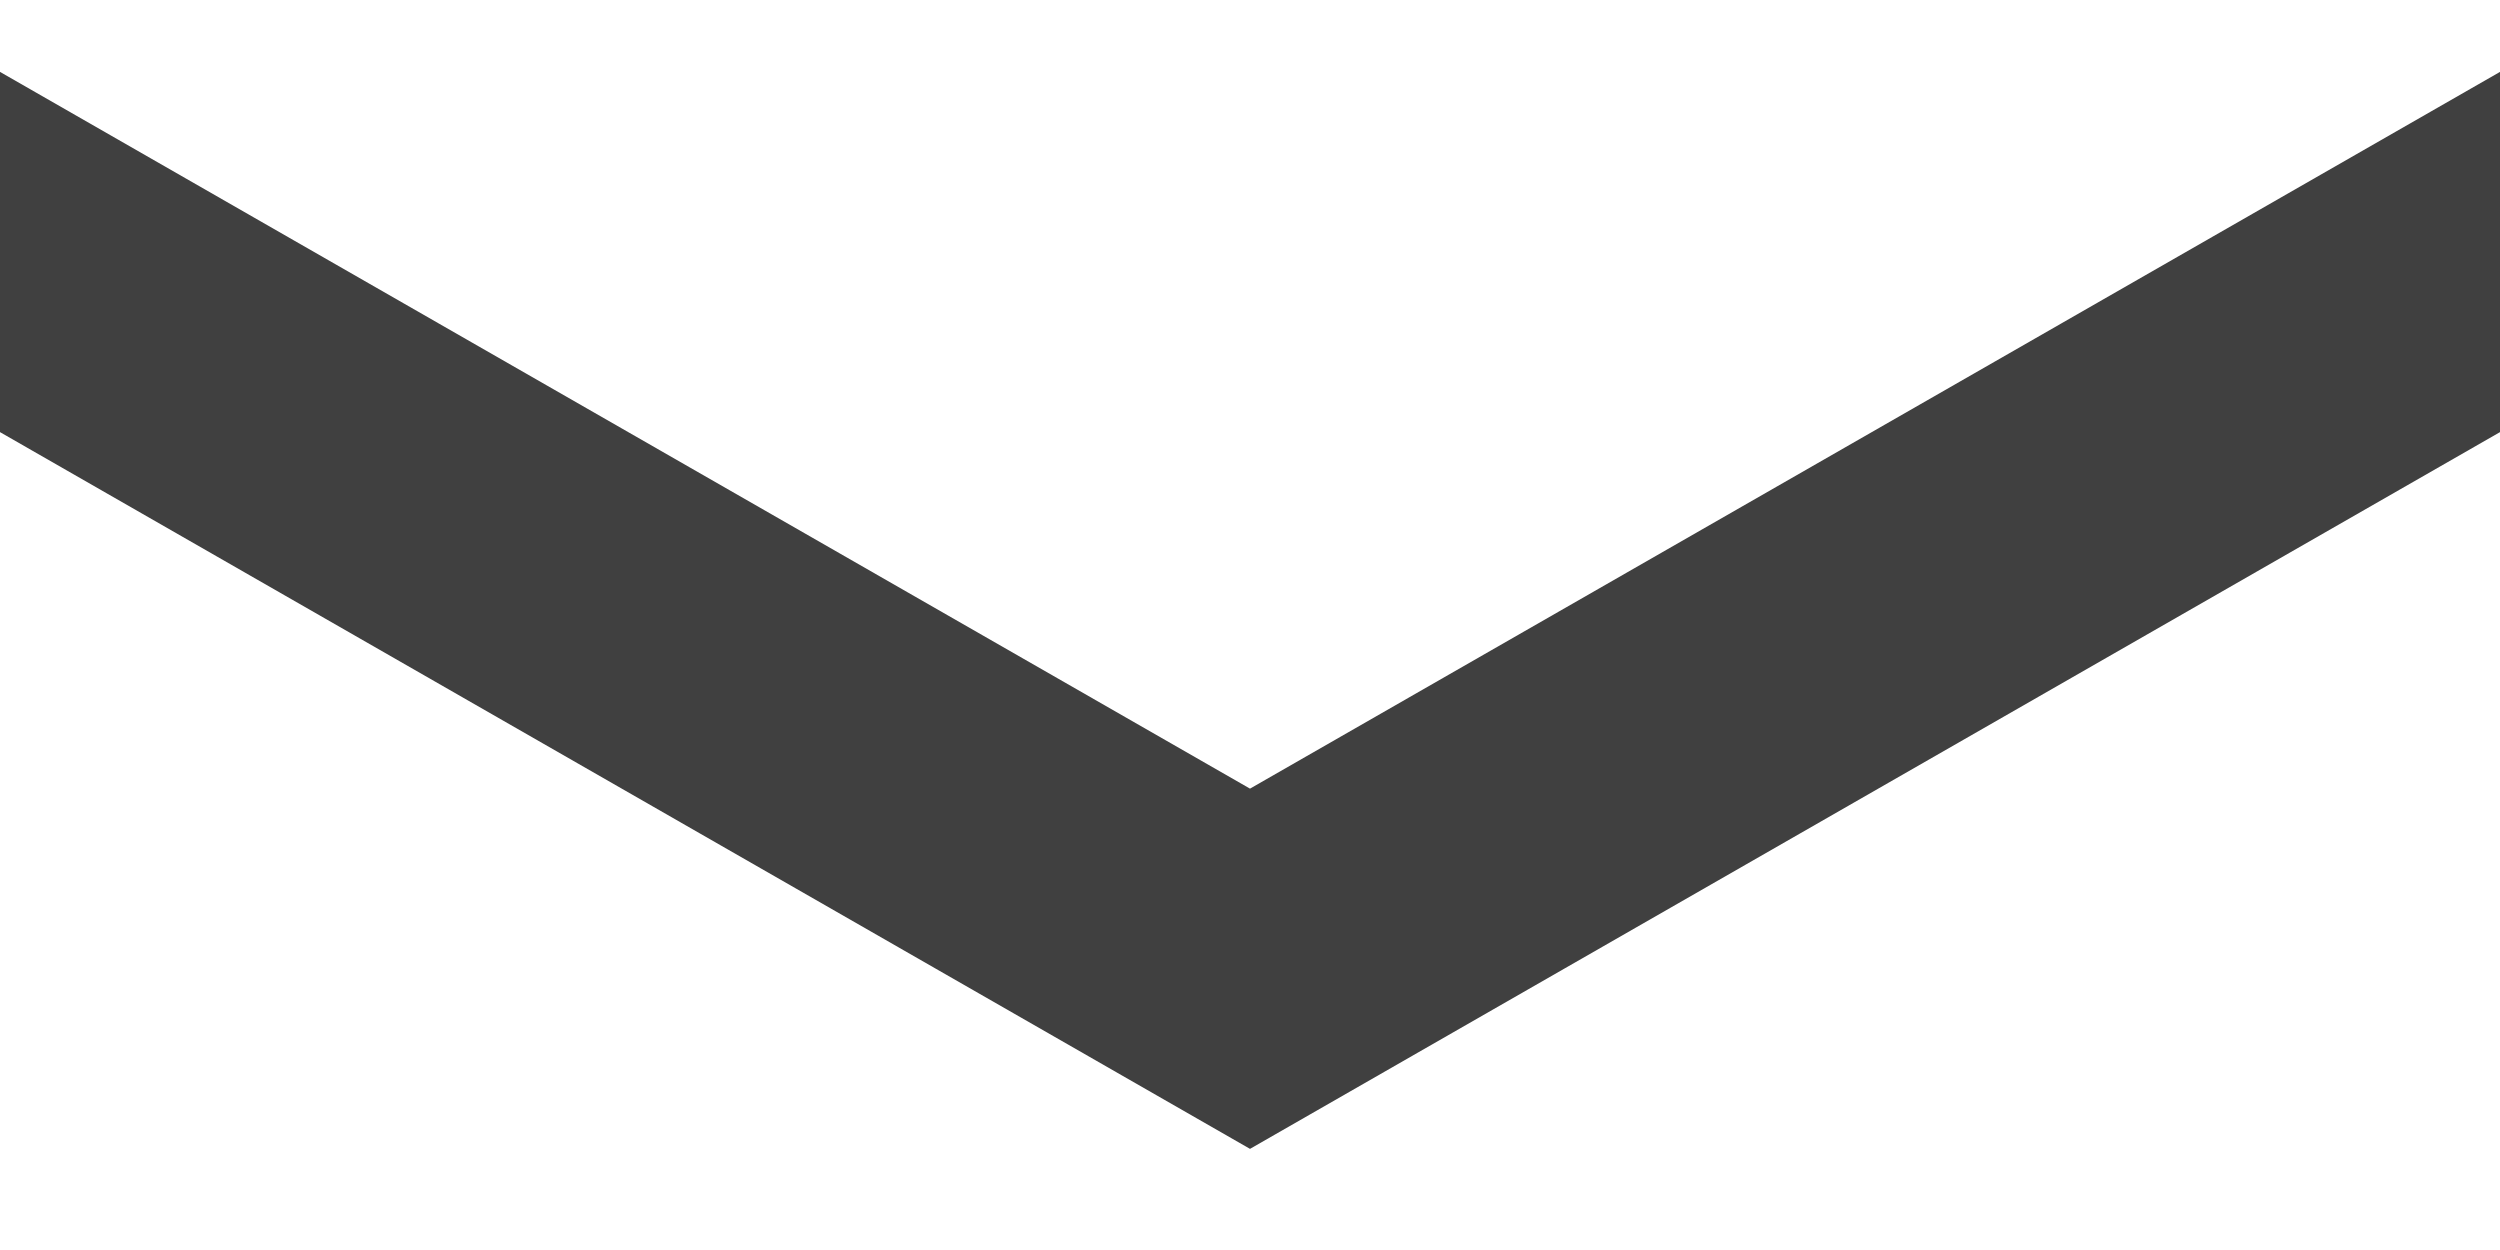
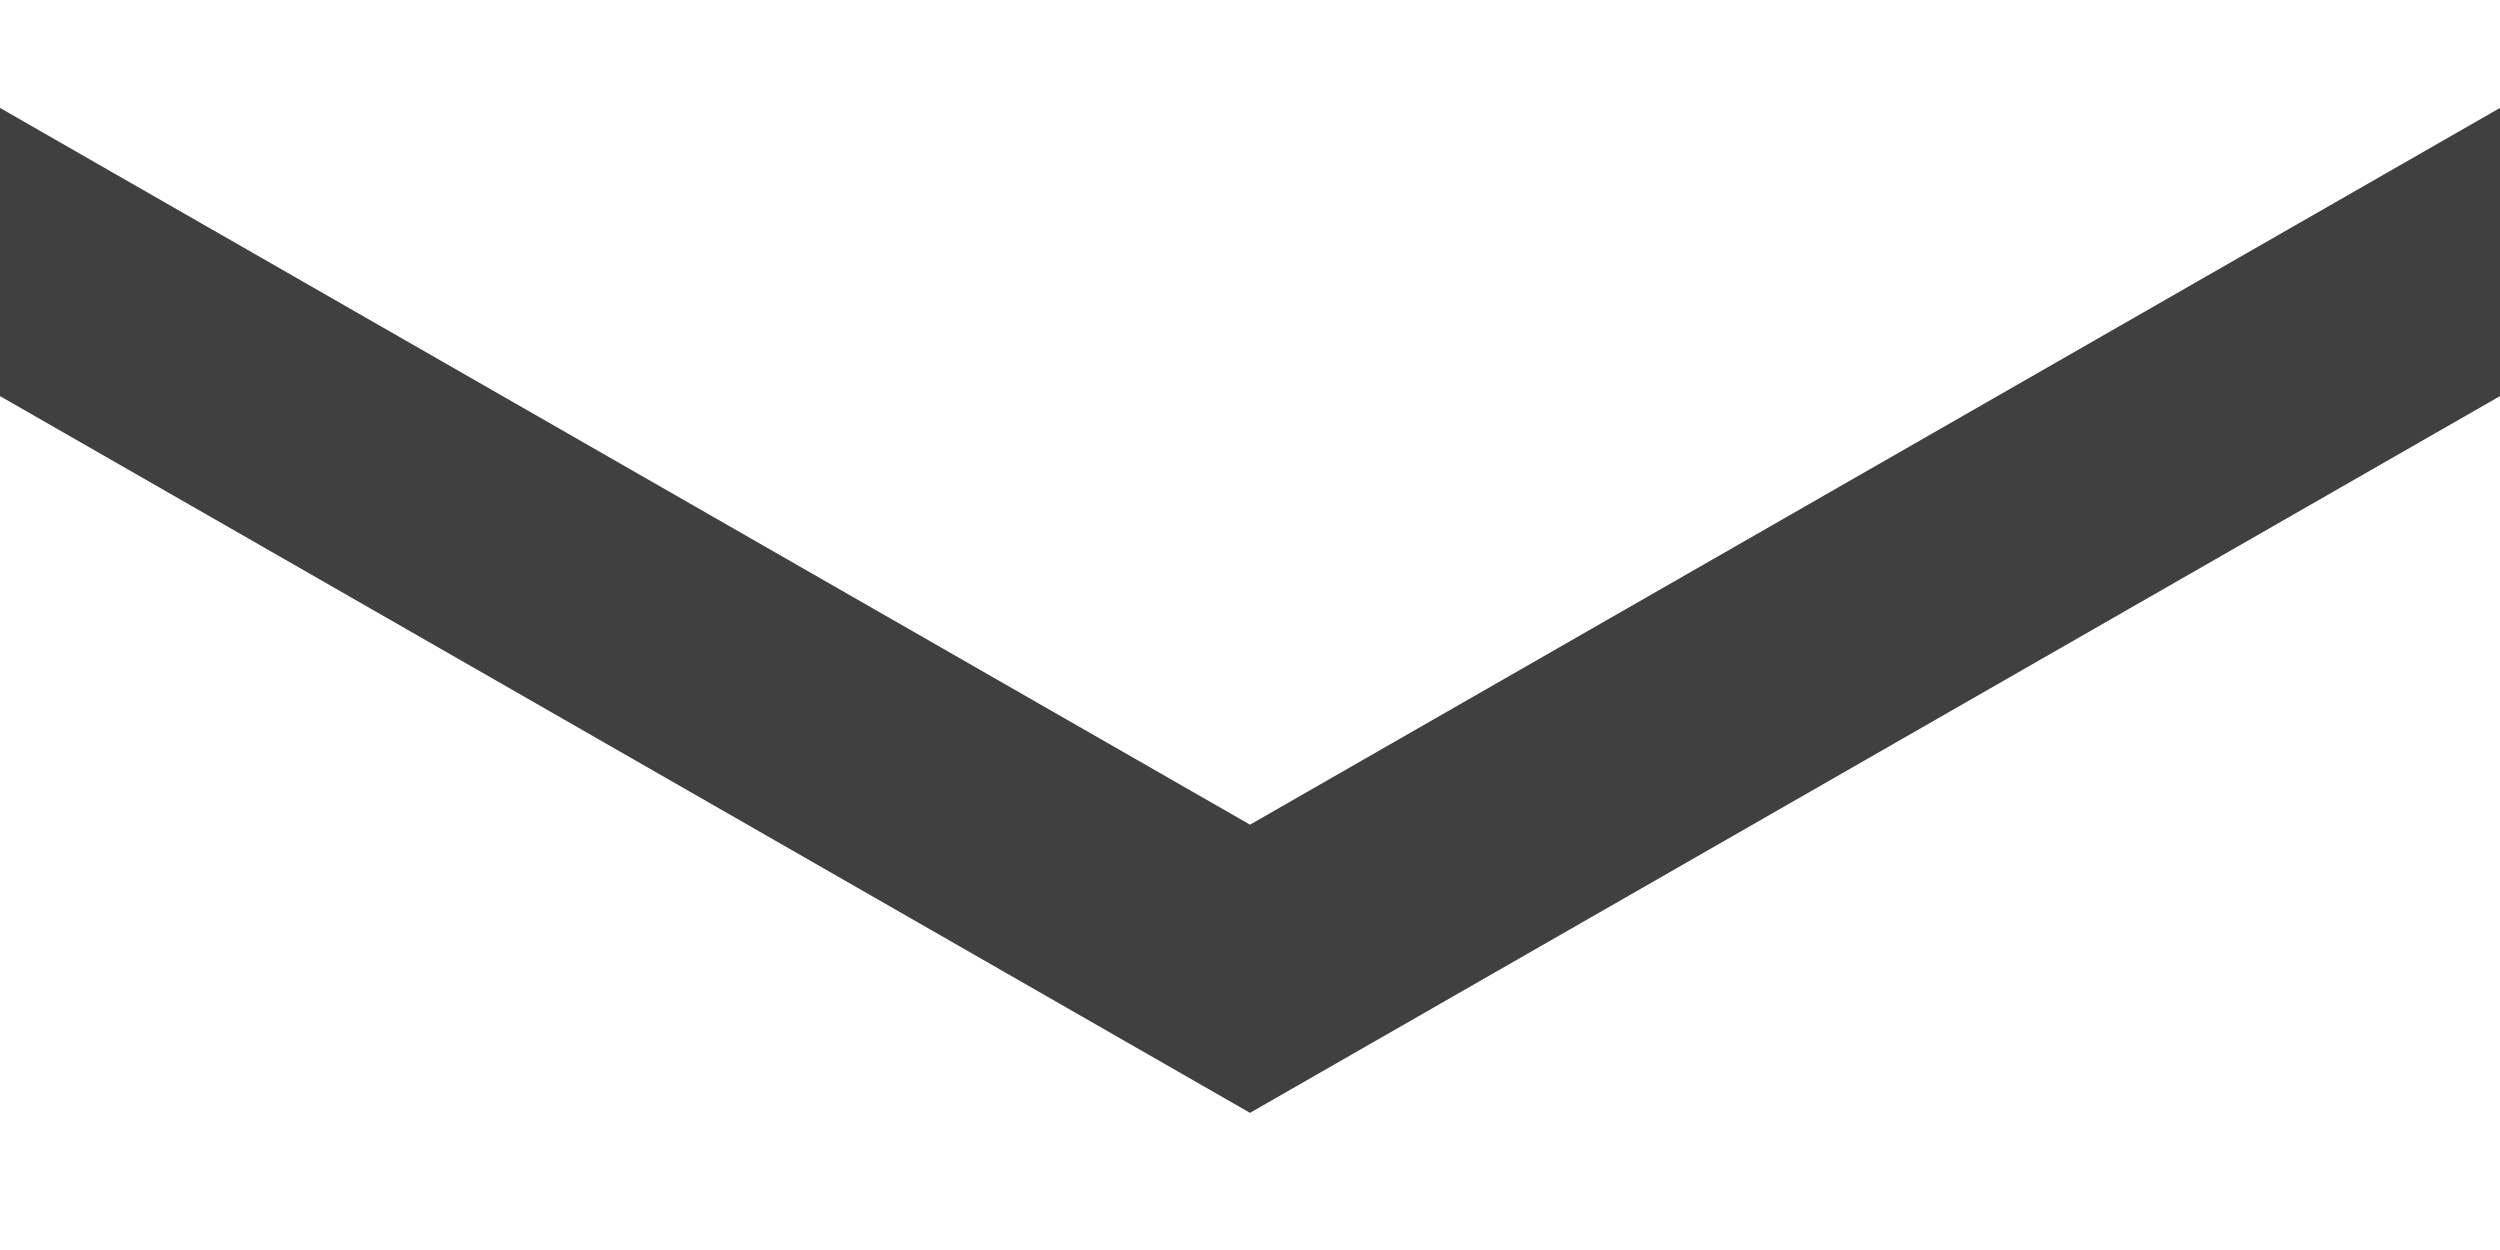
<svg xmlns="http://www.w3.org/2000/svg" width="40" height="20" viewBox="0 0 10 5" version="1.1" id="svg1">
  <defs id="defs1" />
  <g id="layer1">
-     <path style="fill:none;stroke:#404040;stroke-width:1.25;stroke-linecap:butt;stroke-linejoin:miter;stroke-miterlimit:5;stroke-dasharray:none;stroke-opacity:1;paint-order:stroke fill markers" d="M -0.45,0.75 5,3.875 10.45,0.75" id="path1" />
+     <path style="fill:none;stroke:#404040;stroke-width:1;stroke-linecap:butt;stroke-linejoin:miter;stroke-miterlimit:5;stroke-dasharray:none;stroke-opacity:1;paint-order:stroke fill markers" d="M -0.45,0.75 5,3.875 10.45,0.75" id="path1" />
  </g>
</svg>
